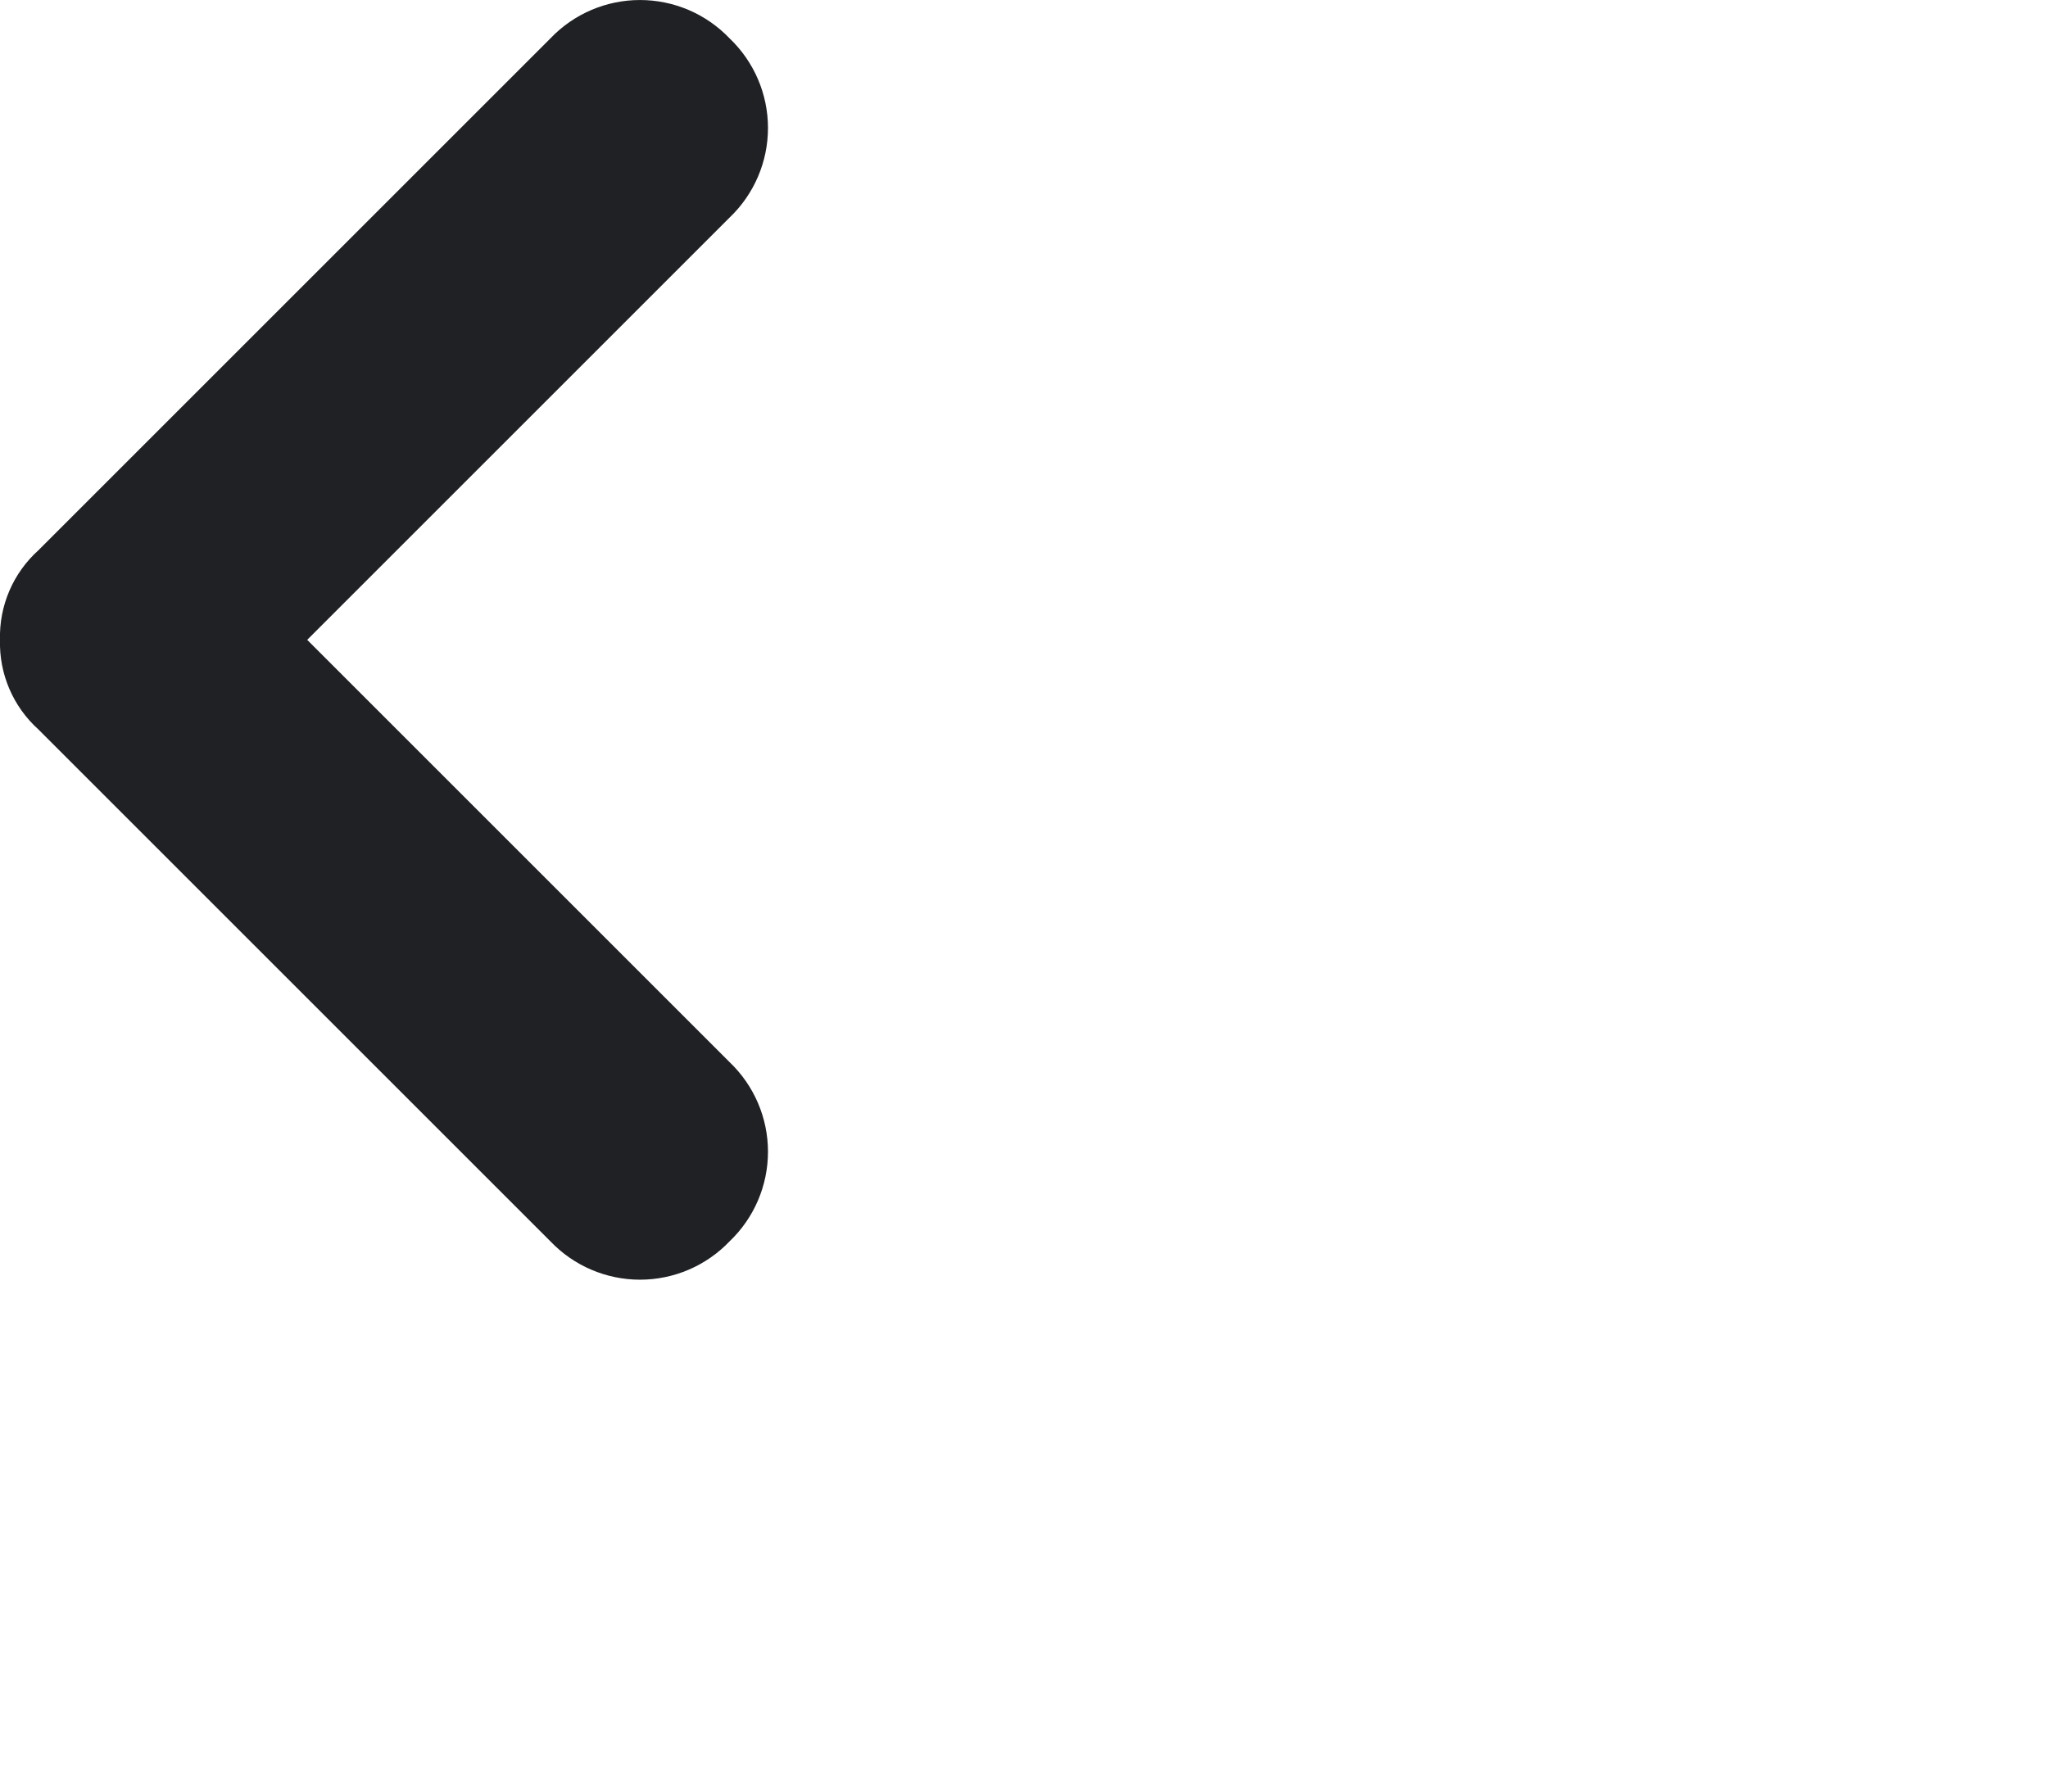
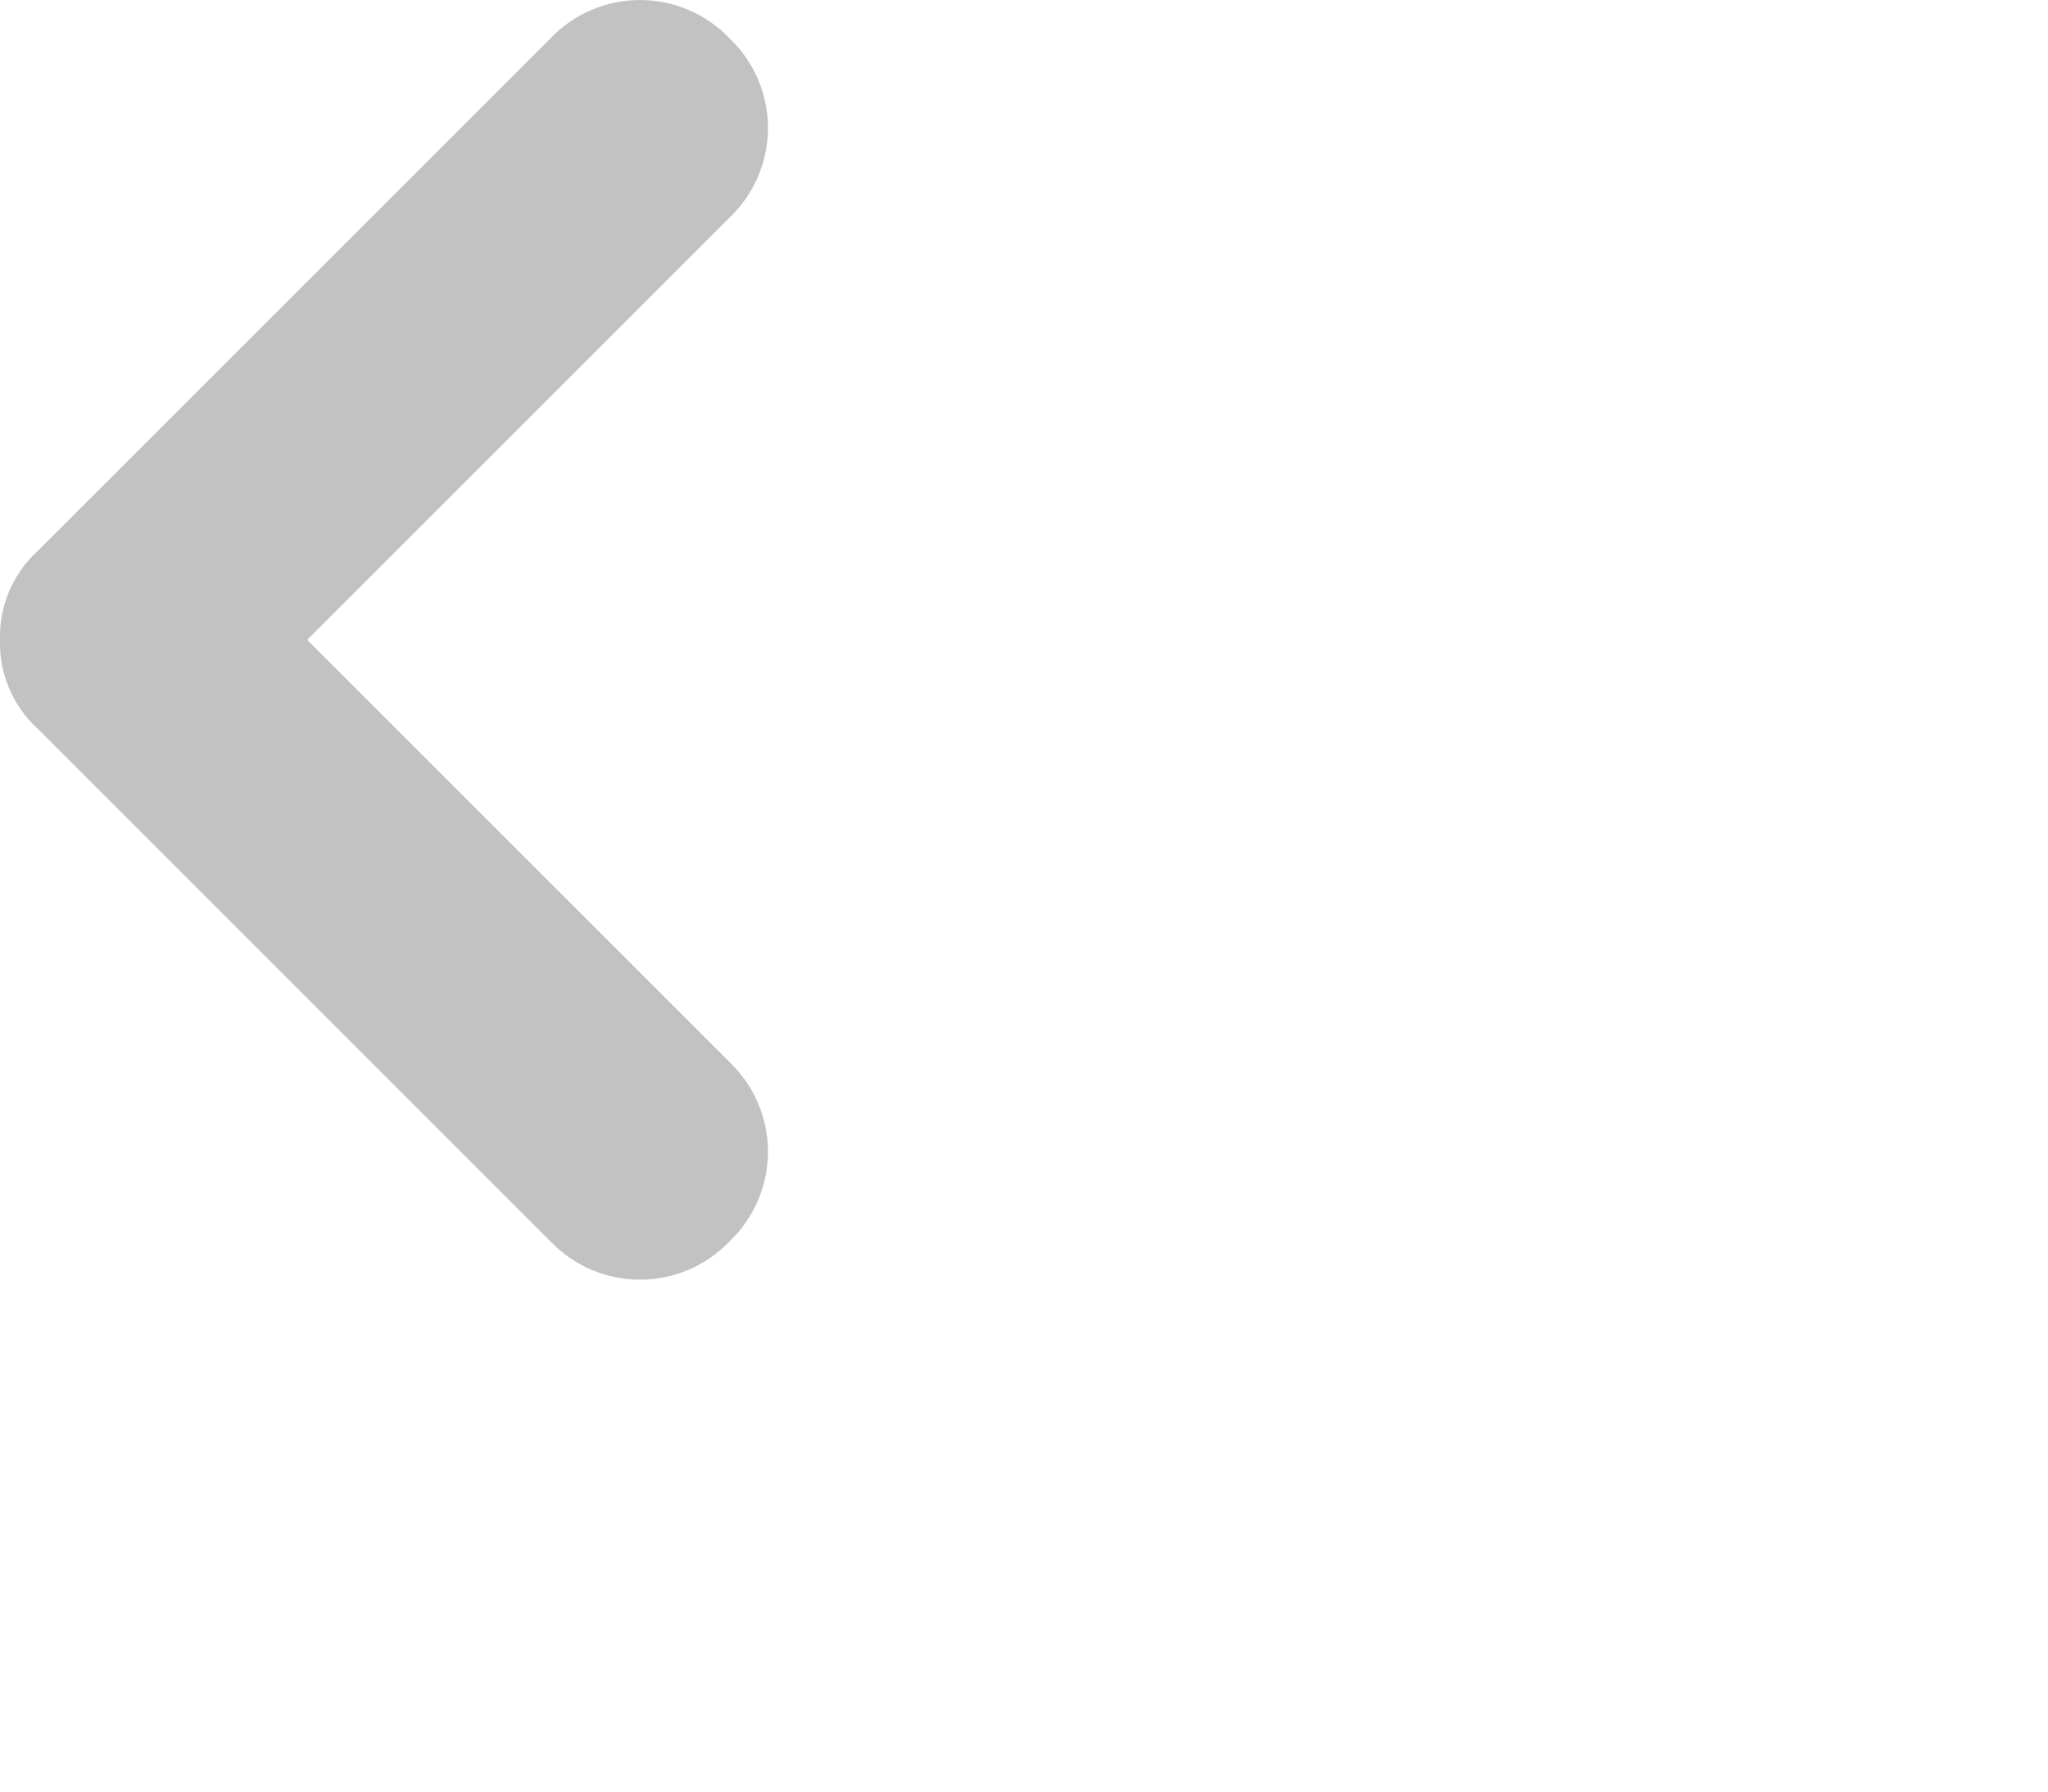
<svg xmlns="http://www.w3.org/2000/svg" viewBox="0 0 16 14">
-   <path d="M5,6a.908.908,0,0,1-.7-.3l-4-4A.967.967,0,0,1,.3.3.967.967,0,0,1,1.7.3L5,3.6,8.3.3A.967.967,0,0,1,9.7.3a.967.967,0,0,1,0,1.4l-4,4A.908.908,0,0,1,5,6Z" transform="translate(6) rotate(90)" fill="#202124" />
+   <path d="M5,6a.908.908,0,0,1-.7-.3l-4-4A.967.967,0,0,1,.3.3.967.967,0,0,1,1.7.3L5,3.6,8.3.3A.967.967,0,0,1,9.7.3a.967.967,0,0,1,0,1.4l-4,4A.908.908,0,0,1,5,6Z" transform="translate(6) rotate(90)" fill="#c2c2c2" />
</svg>
